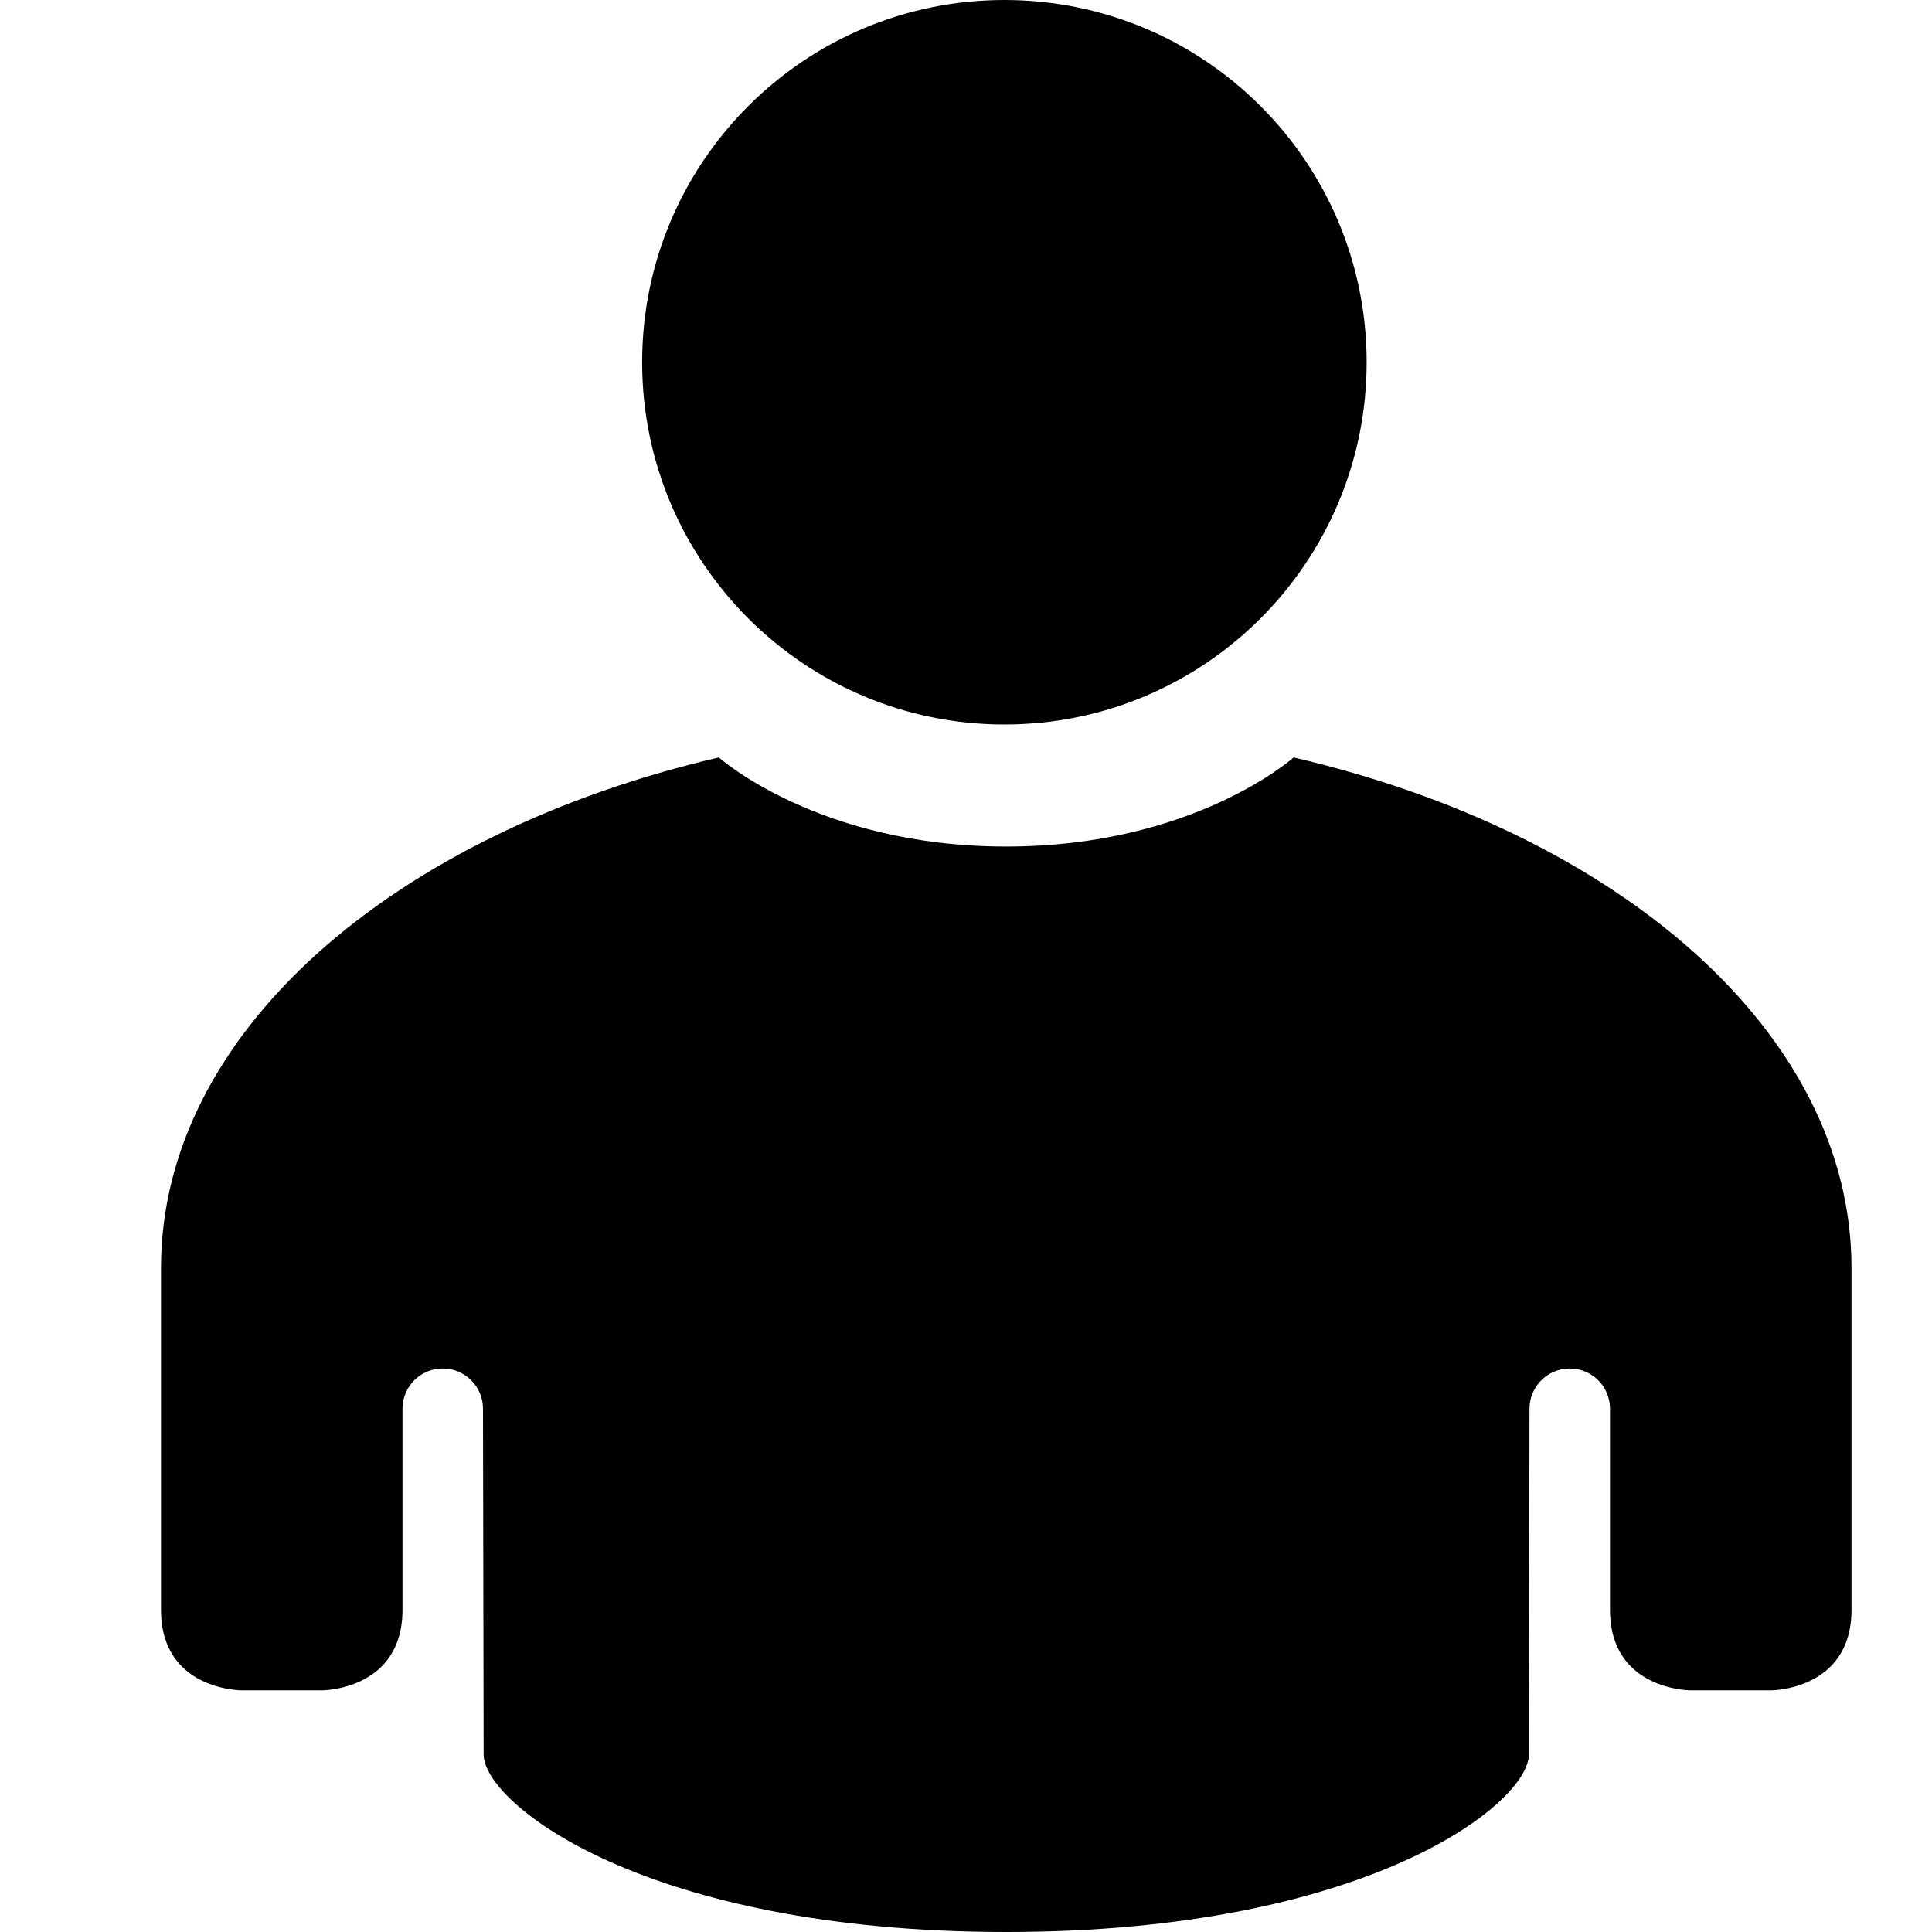
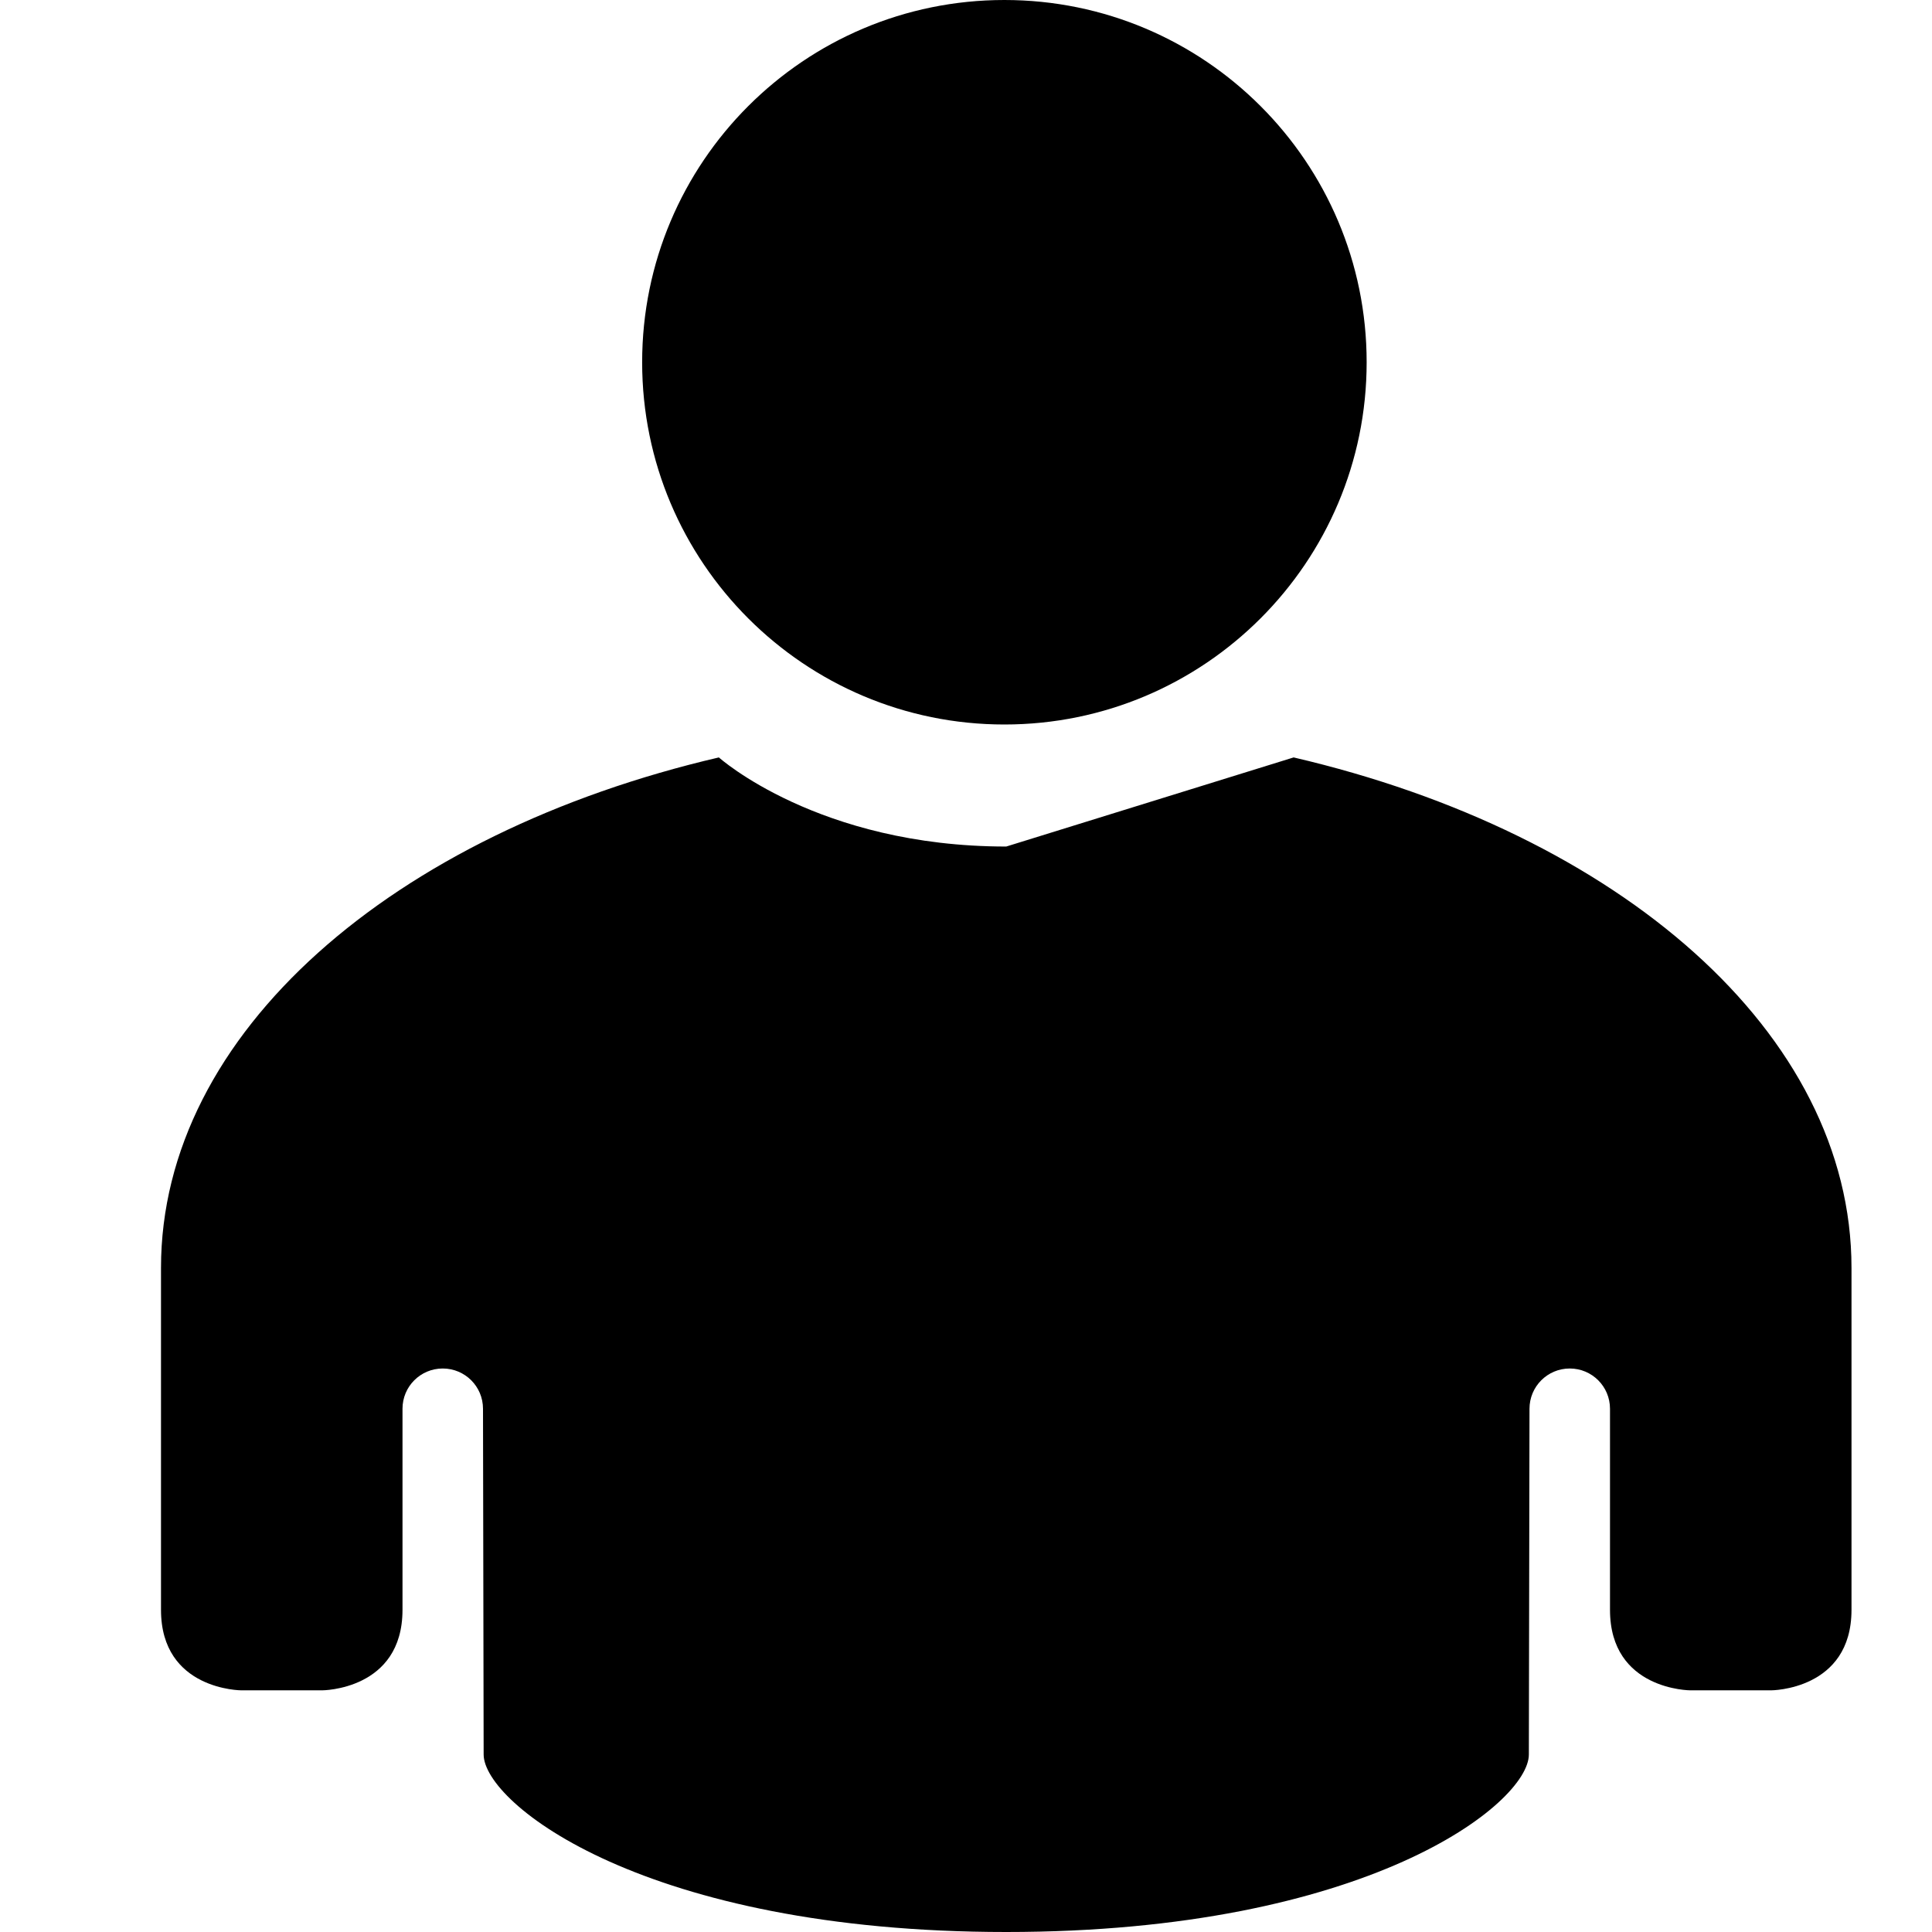
- <svg xmlns="http://www.w3.org/2000/svg" enable-background="new 0 0 24 24" height="24px" id="Layer_1" version="1.1" viewBox="0 0 24 24" width="24px" xml:space="preserve">
-   <path clip-rule="evenodd" d="M22,20.998h-1c0,0-1,0-1-1V17.5c0-0.277-0.224-0.5-0.5-0.5S19,17.223,19,17.5  l-0.008,4.295c0,0.609-2.01,2.205-6.492,2.205s-6.492-1.596-6.492-2.205L6,17.5C6,17.223,5.776,17,5.5,17S5,17.223,5,17.5v2.498  c0,1-1,1-1,1H3c0,0-1,0-1-1V15.75c0-2.922,2.892-5.401,6.93-6.341c0,0,1.234,1.107,3.57,1.107s3.57-1.107,3.57-1.107  c4.038,0.94,6.93,3.419,6.93,6.341v4.248C23,20.998,22,20.998,22,20.998z M12.477,9c-2.485,0-4.5-2.015-4.5-4.5S9.991,0,12.477,0  s4.5,2.015,4.5,4.5S14.962,9,12.477,9z" fill-rule="evenodd" />
+ <svg xmlns="http://www.w3.org/2000/svg" height="24" viewBox="0 0 24 24" width="24">
+   <path clip-rule="evenodd" d="M22 20.998h-1s-1 0-1-1v-2.498c0-.277-.224-.5-.5-.5s-.5.223-.5.5l-.008 4.295c0 .609-2.01 2.205-6.492 2.205s-6.492-1.596-6.492-2.205l-.008-4.295c0-.277-.224-.5-.5-.5s-.5.223-.5.5v2.498c0 1-1 1-1 1h-1s-1 0-1-1v-4.248c0-2.922 2.892-5.401 6.93-6.341 0 0 1.234 1.107 3.57 1.107l3.57-1.107c4.038.94 6.93 3.419 6.93 6.341v4.248c0 1-1 1-1 1zm-9.523-11.998c-2.485 0-4.5-2.015-4.5-4.5s2.014-4.5 4.5-4.5 4.5 2.015 4.5 4.5-2.015 4.5-4.5 4.5z" fill-rule="evenodd" />
</svg>
